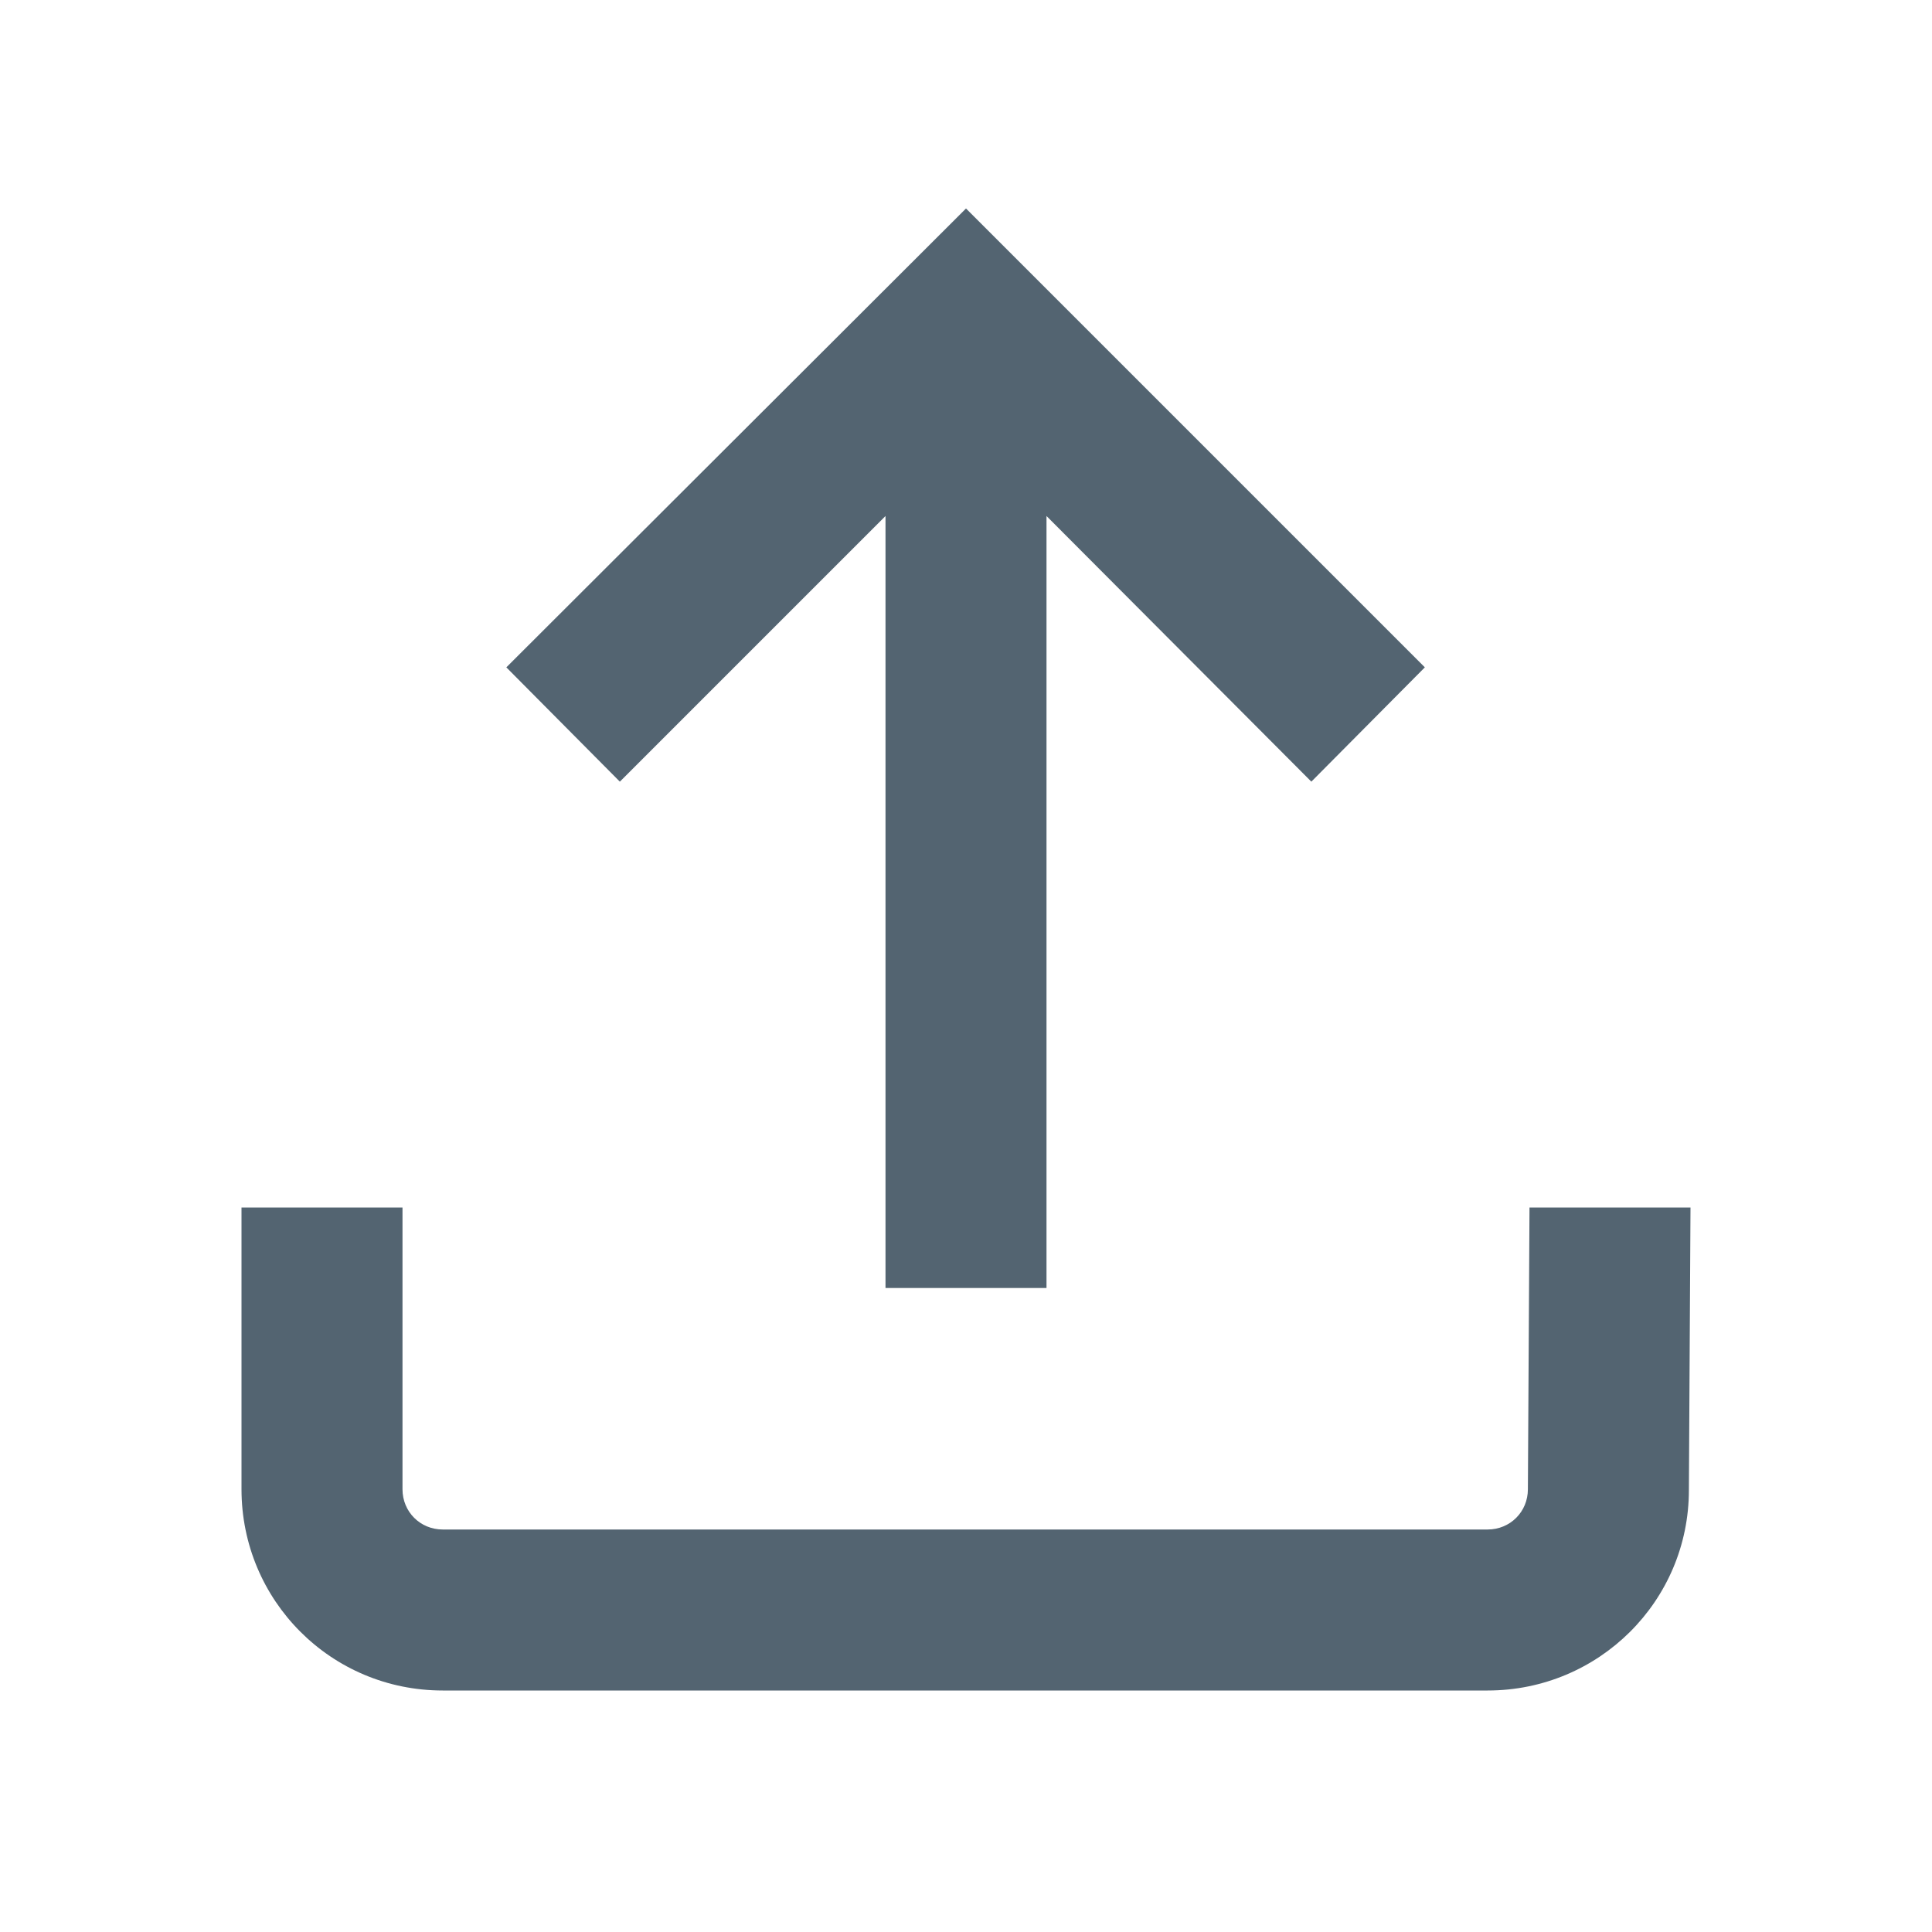
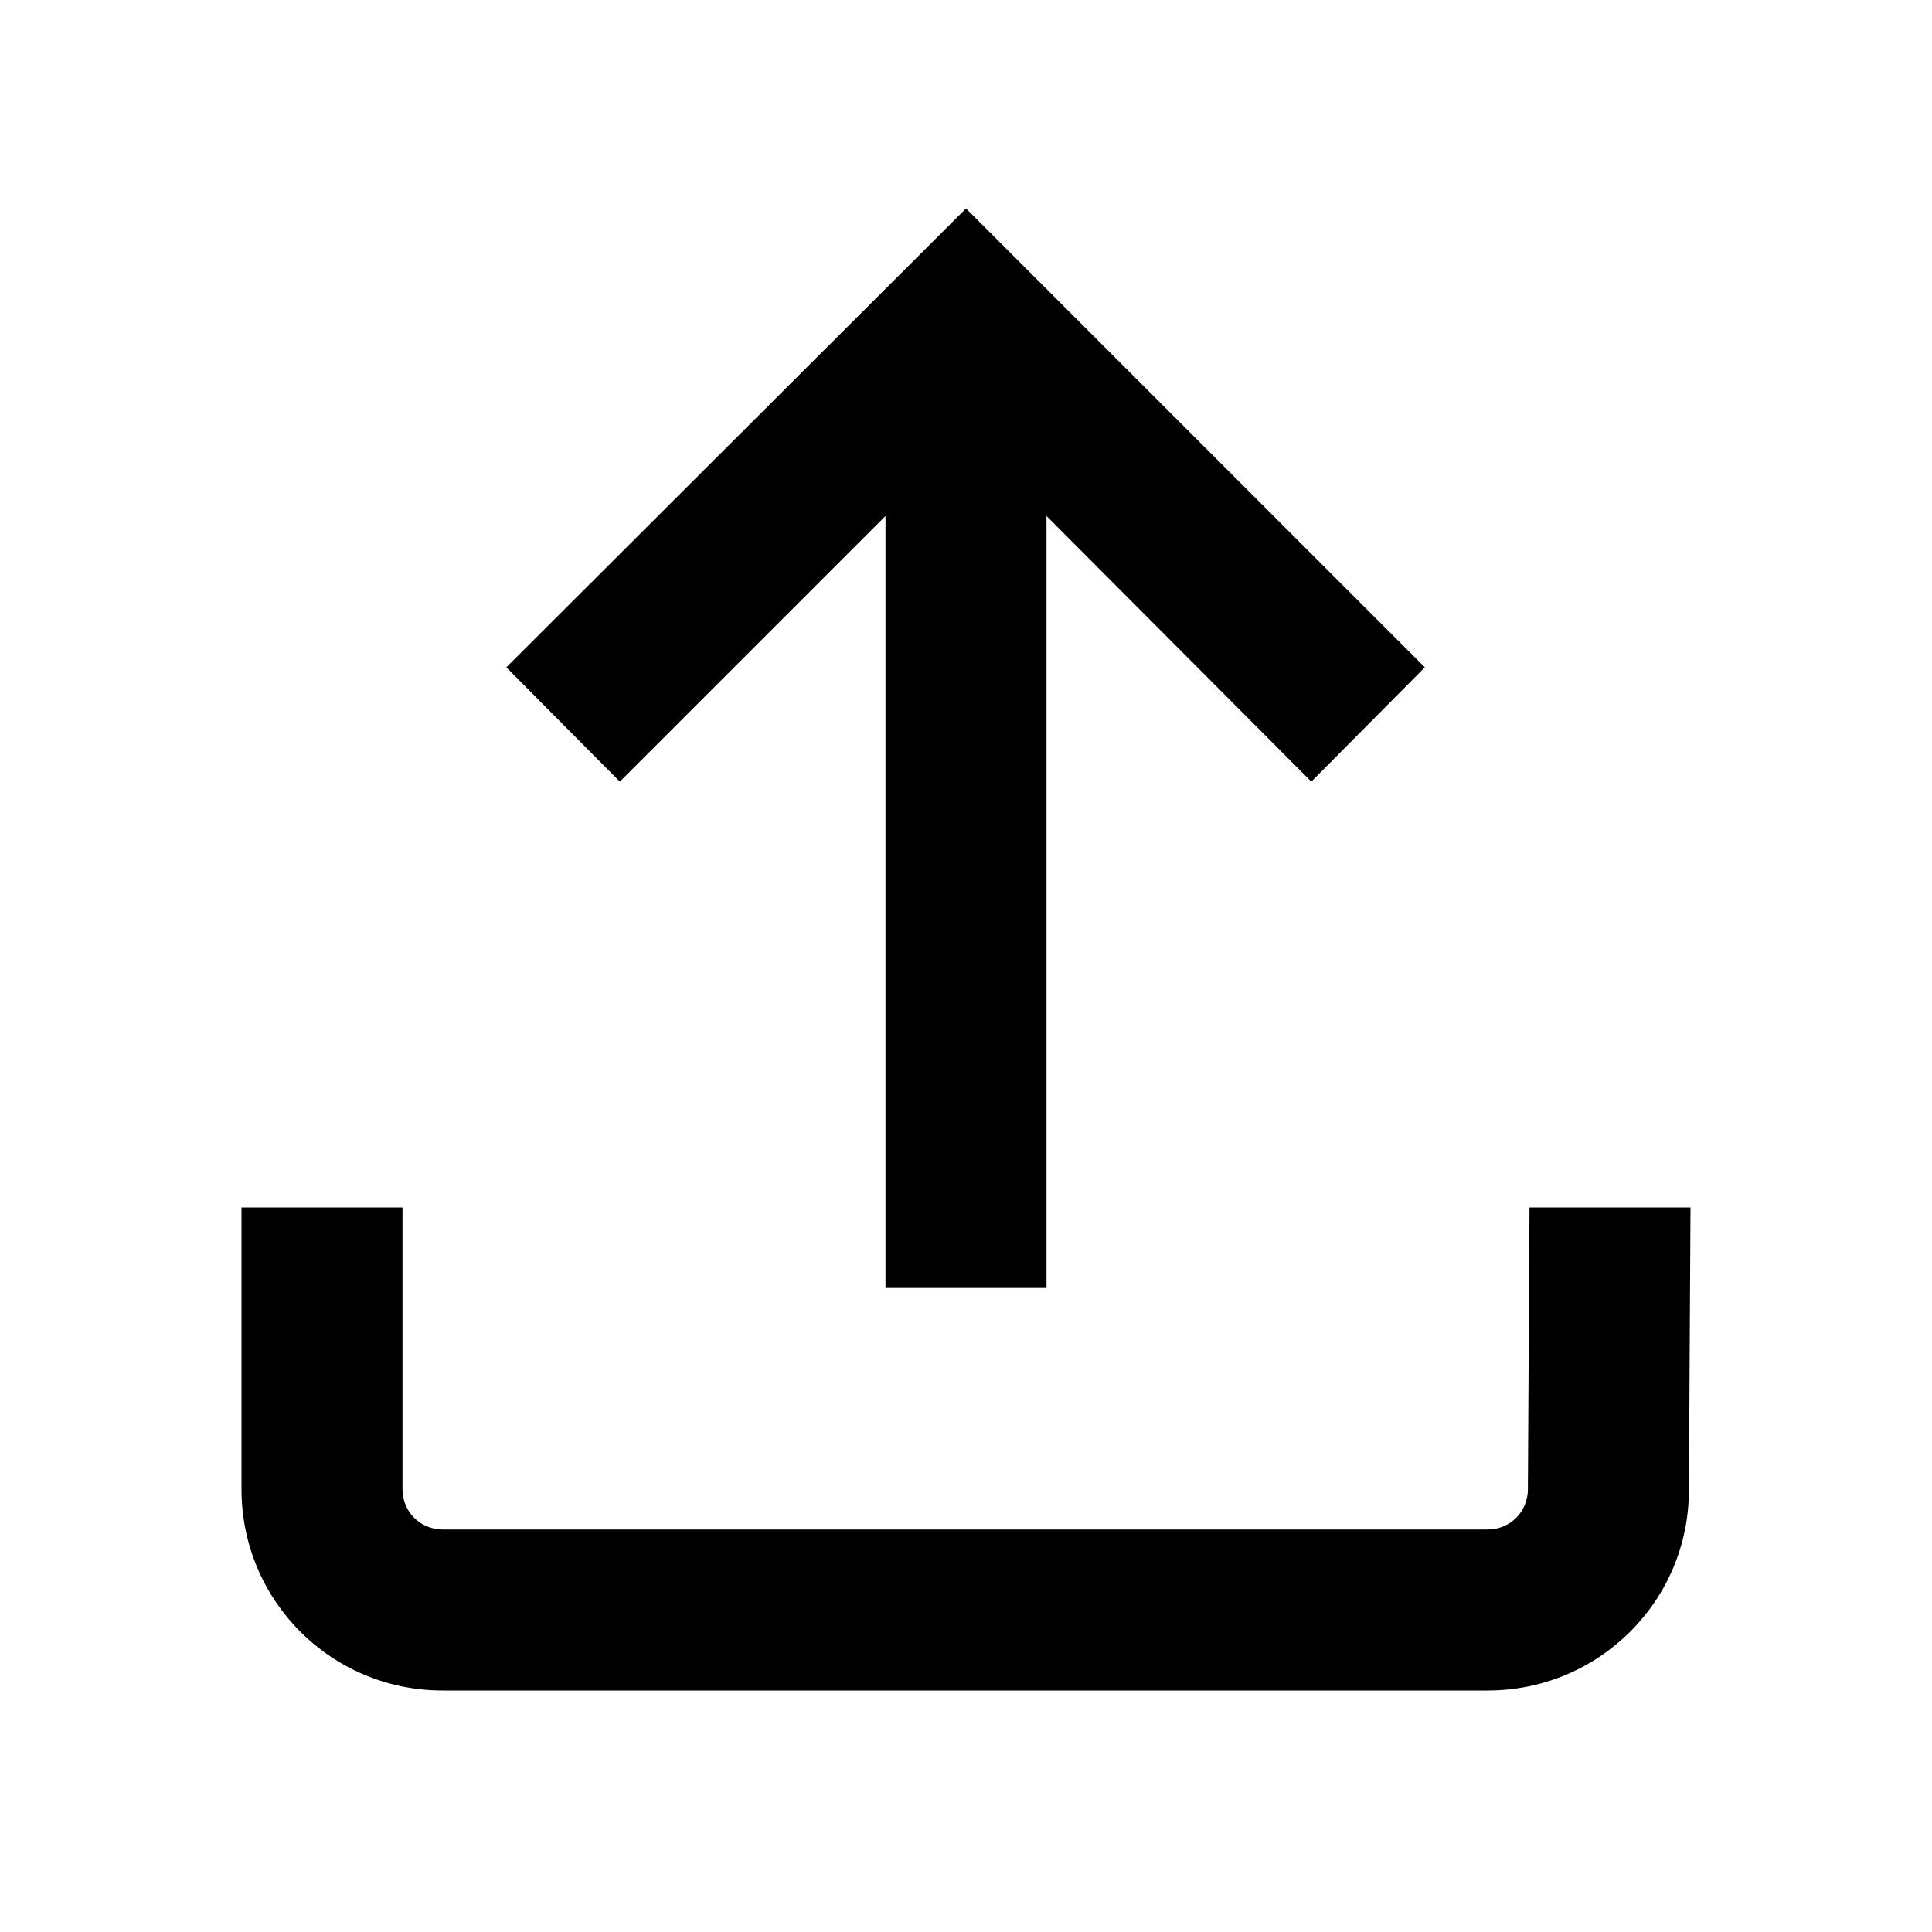
<svg xmlns="http://www.w3.org/2000/svg" viewBox="0 0 24 24" aria-hidden="true" class="r-4qtqp9 r-yyyyoo r-1xvli5t r-dnmrzs r-bnwqim r-1plcrui r-lrvibr r-1hdv0qi" width="24" height="24">
-   <g fill="#536471">
-     <path d="M12 2.59l5.7 5.7-1.41 1.42L13 6.41V16h-2V6.41l-3.3 3.3-1.41-1.42L12 2.59zM21 15l-.02 3.51c0 1.38-1.12 2.49-2.5 2.49H5.5C4.11 21 3 19.88 3 18.5V15h2v3.5c0 .28.22.5.5.5h12.98c.28 0 .5-.22.5-.5L19 15h2z" fill="#536471" />
+   <g>
+     <path d="M12 2.59l5.7 5.7-1.41 1.42L13 6.41V16h-2V6.41l-3.3 3.3-1.41-1.42L12 2.59zM21 15l-.02 3.51c0 1.38-1.12 2.49-2.5 2.49H5.5C4.11 21 3 19.88 3 18.5V15h2v3.5c0 .28.22.5.5.5h12.98c.28 0 .5-.22.5-.5L19 15h2z" />
  </g>
</svg>
